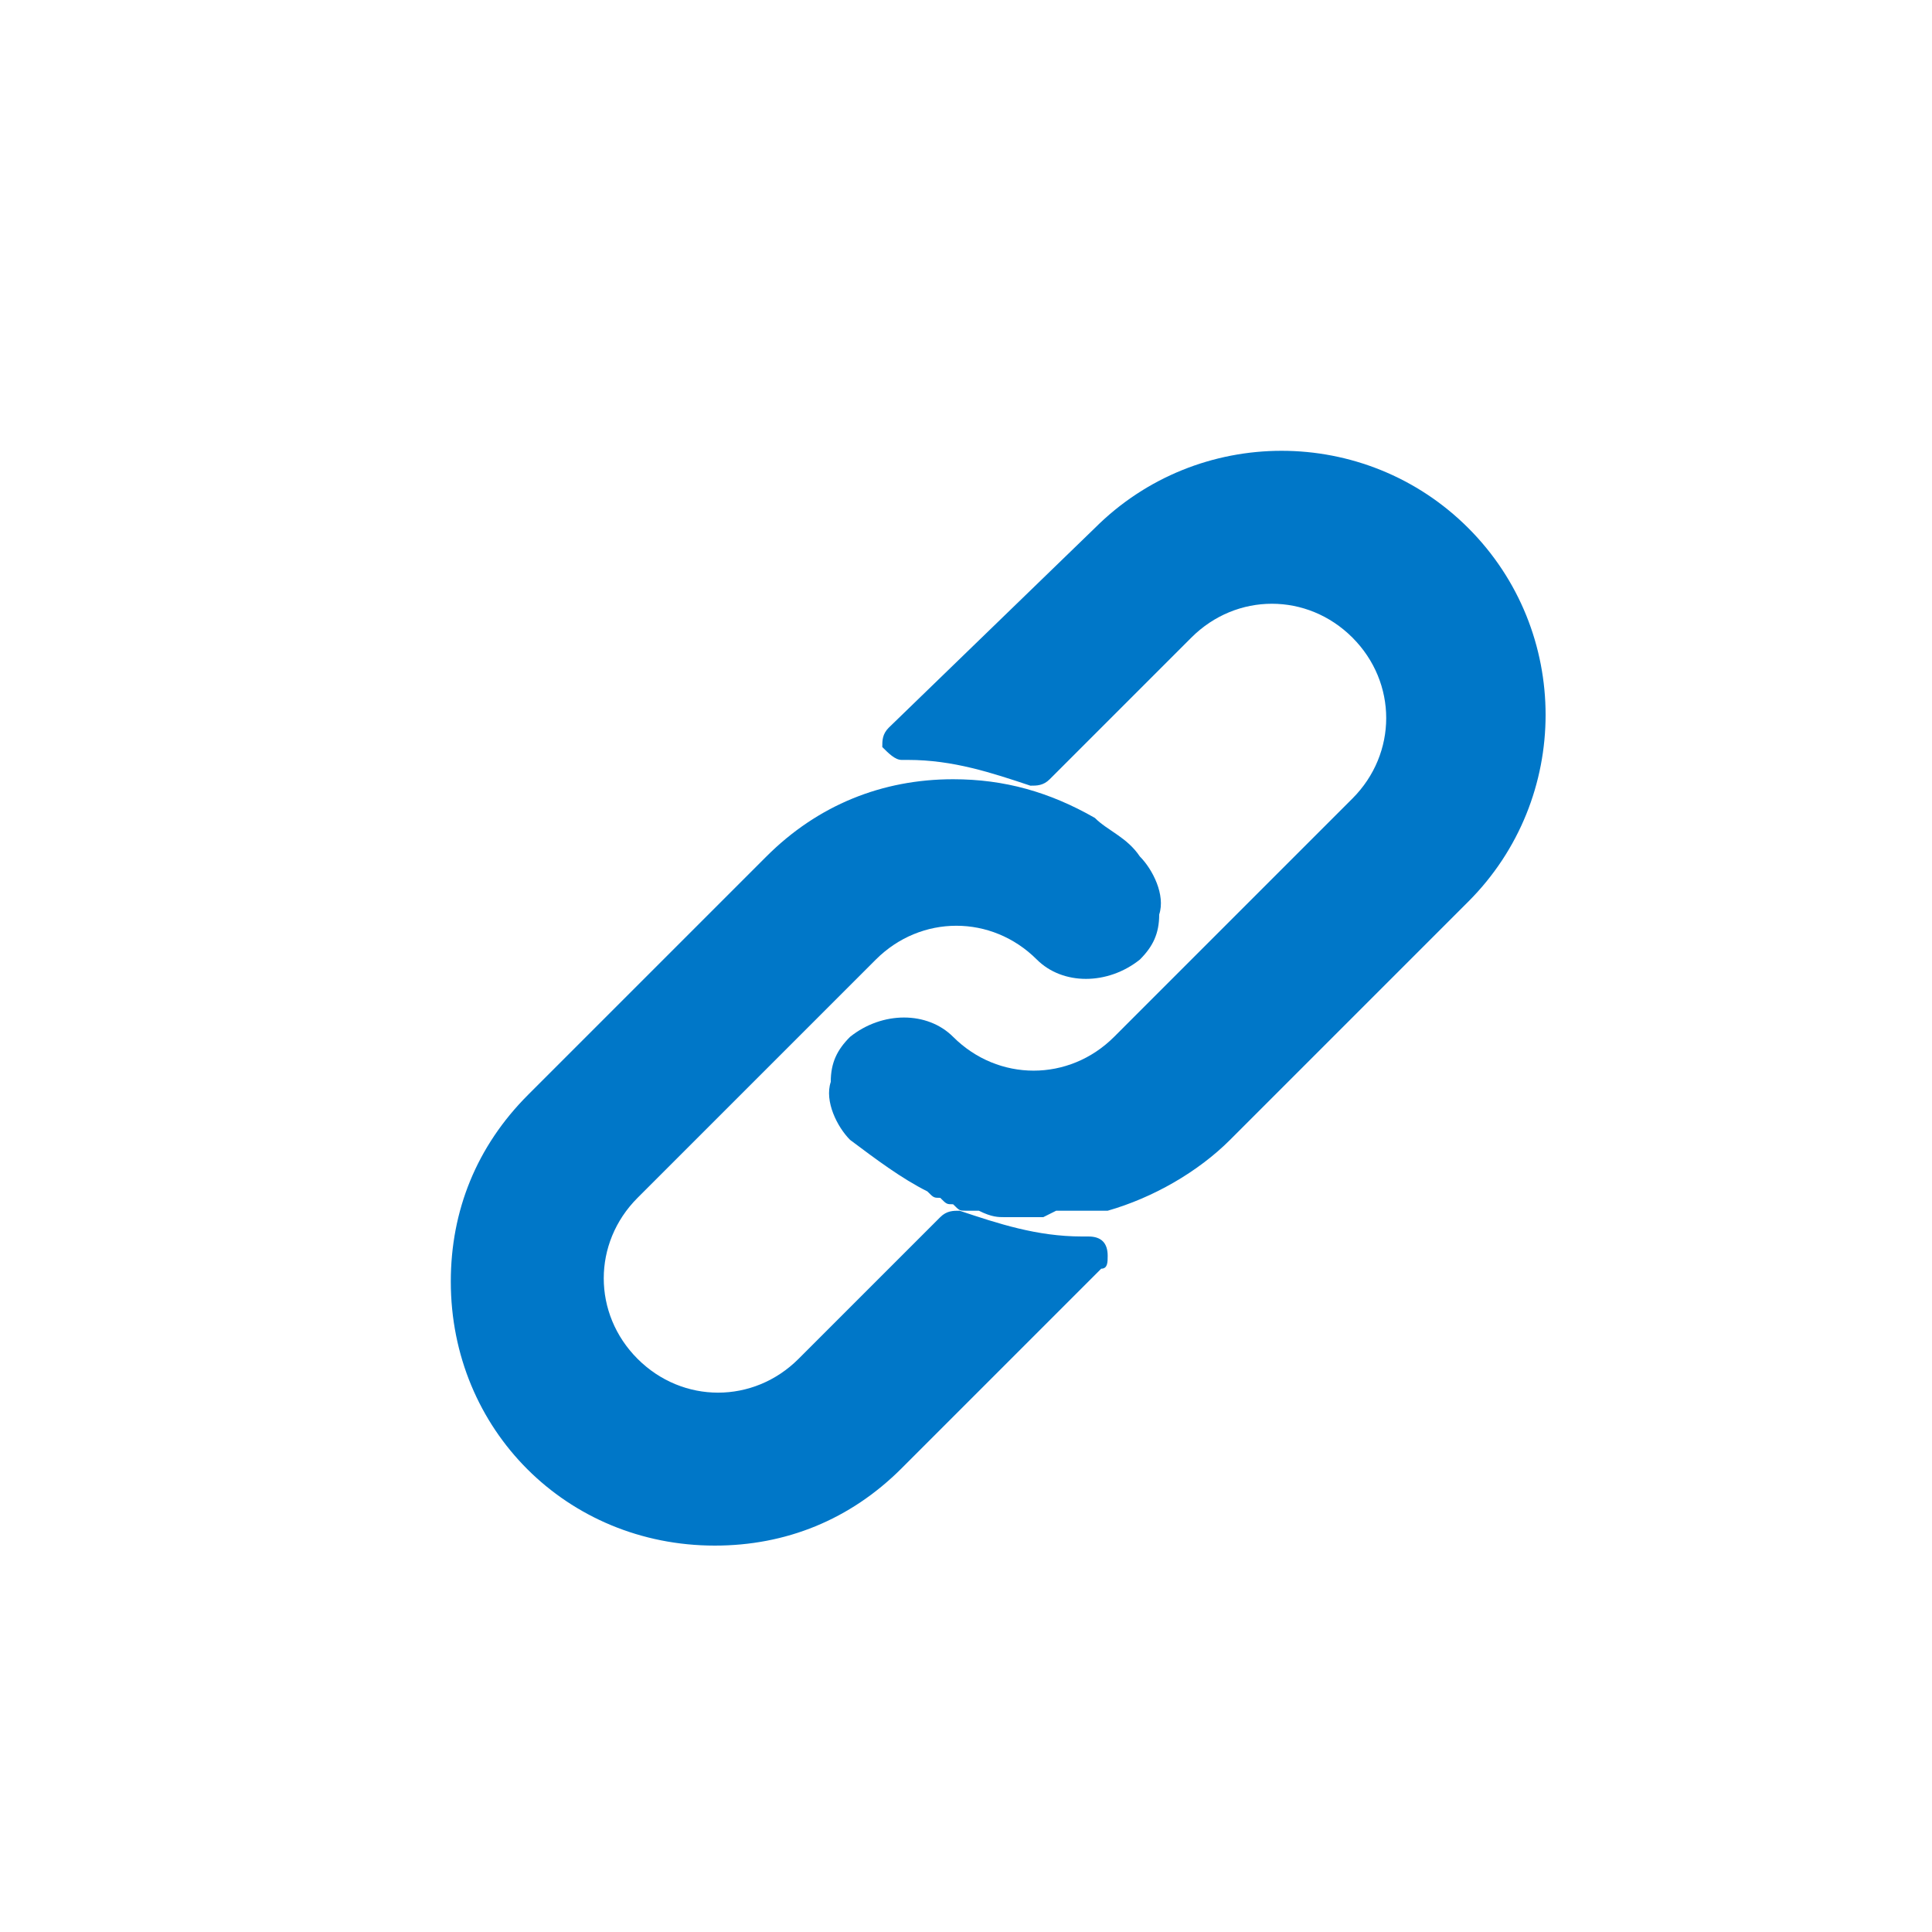
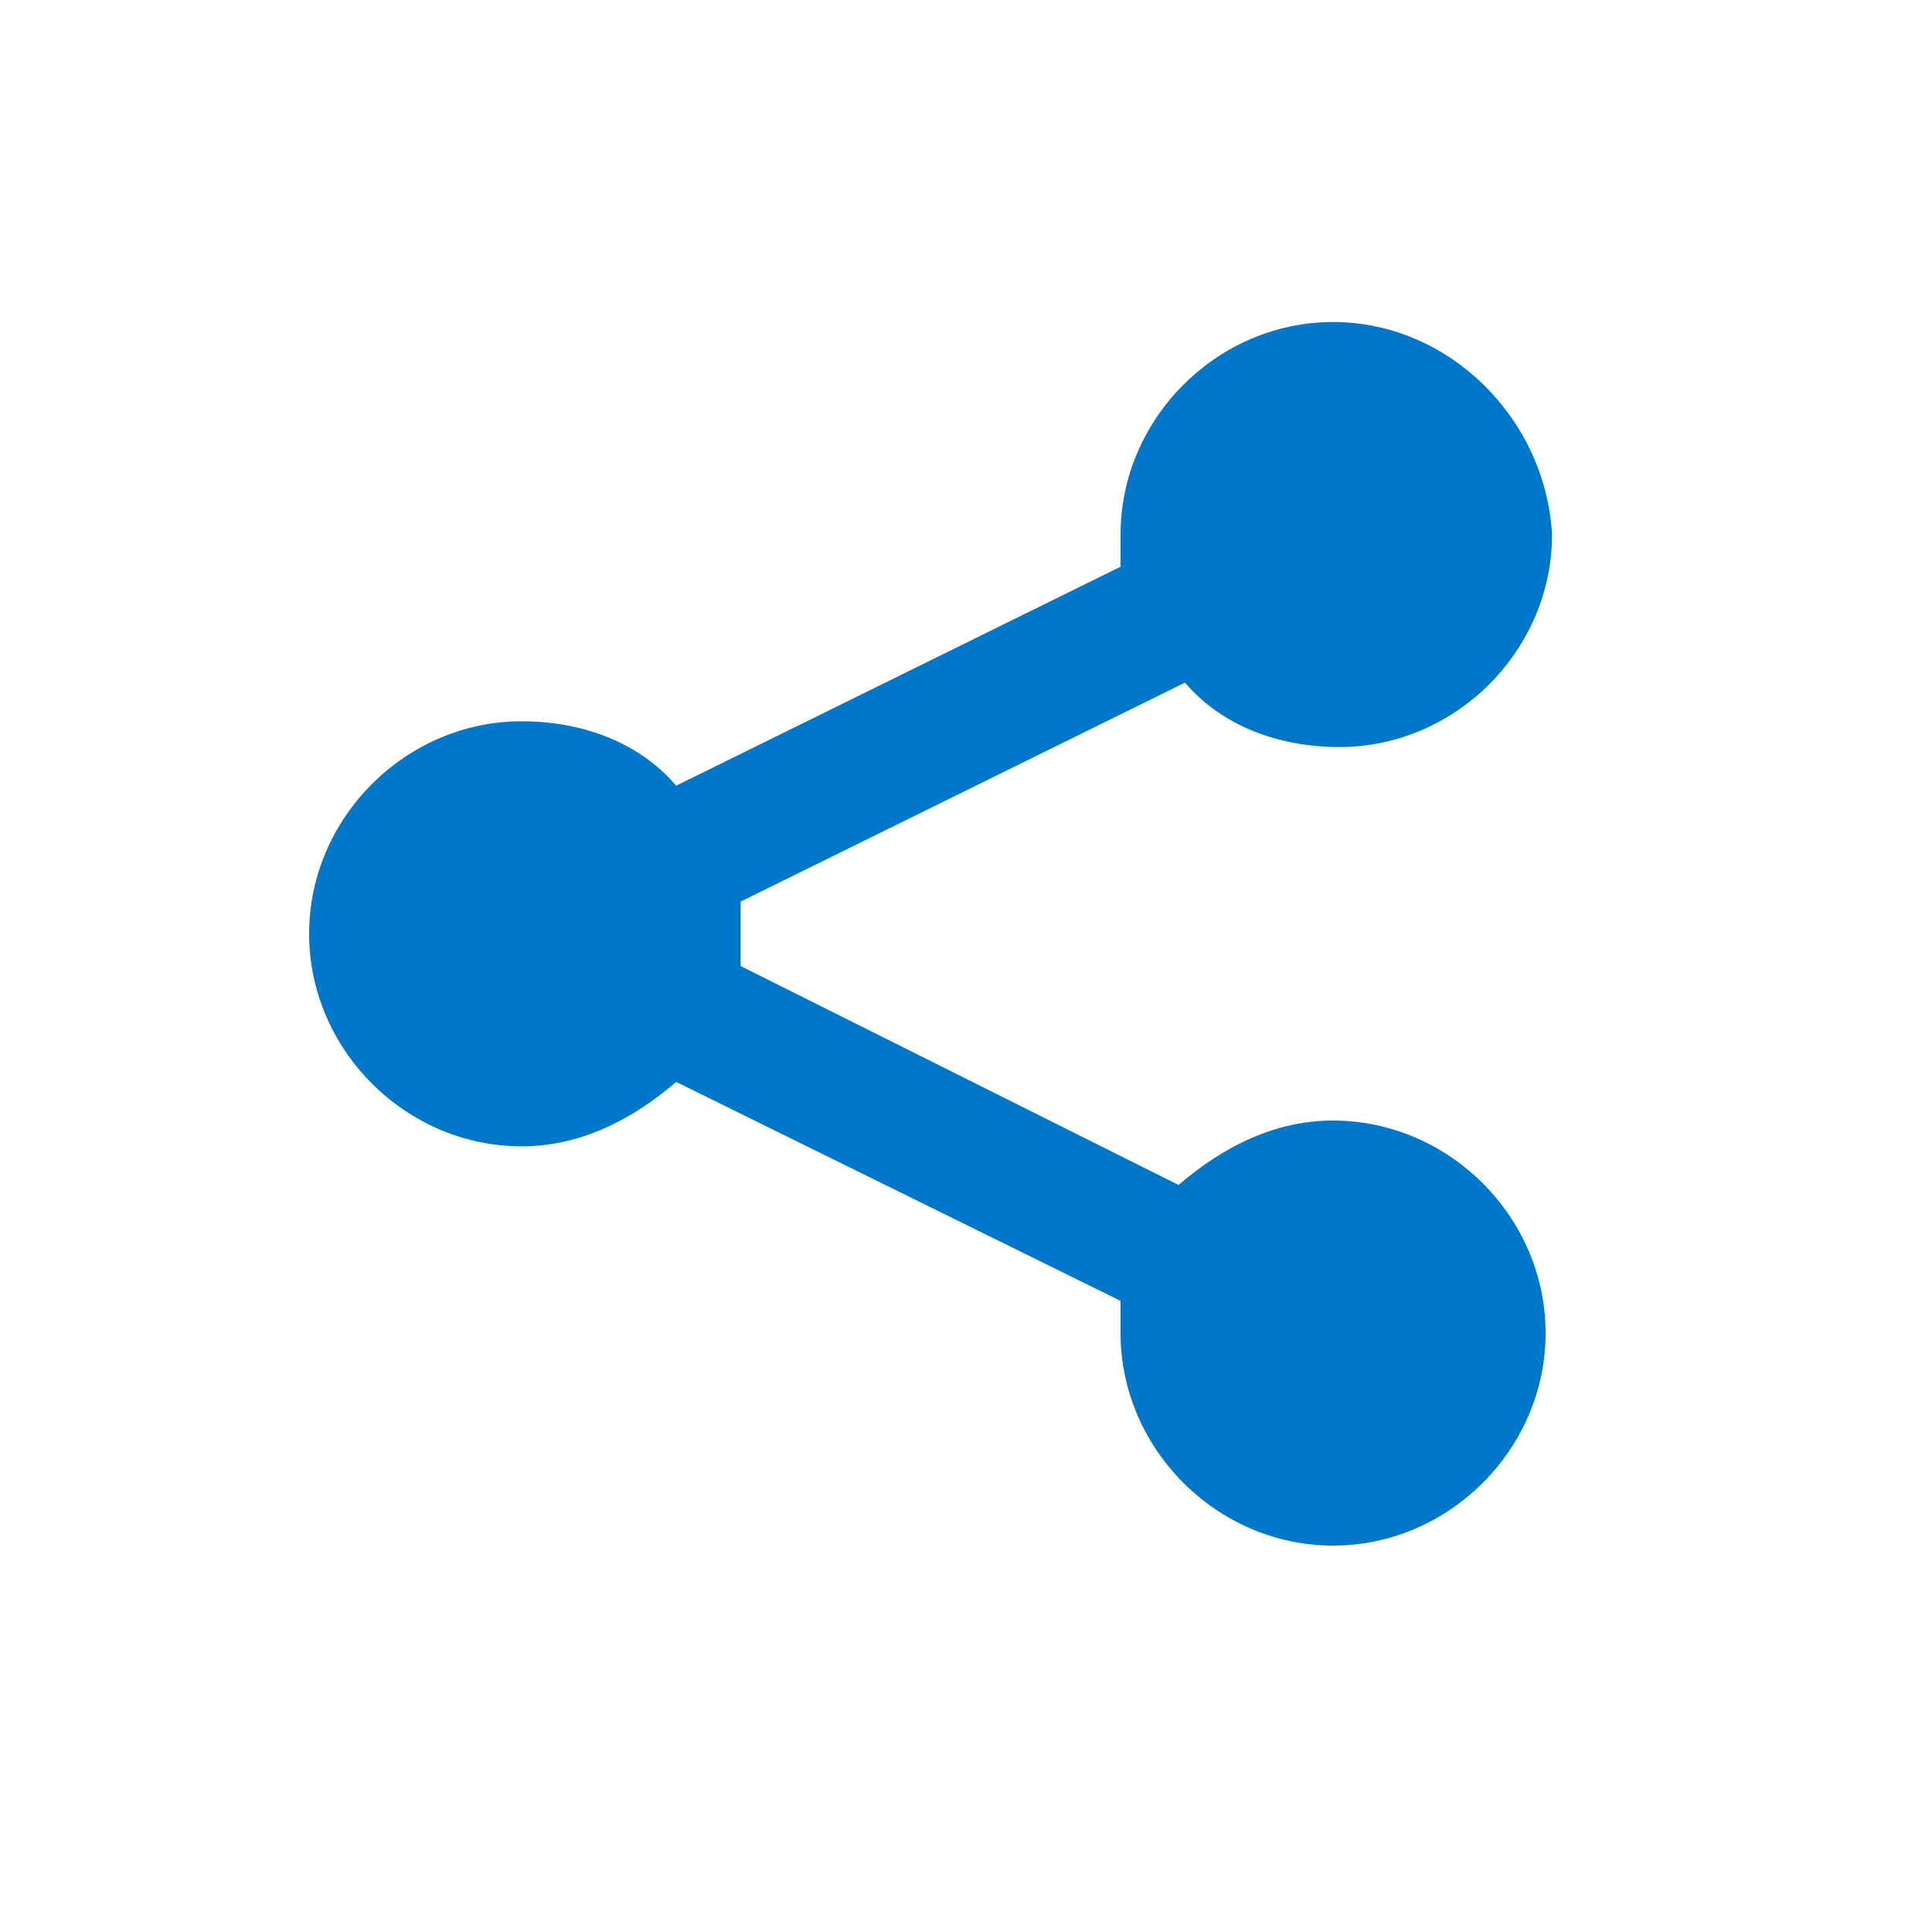
- <svg xmlns="http://www.w3.org/2000/svg" version="1.1" x="0px" y="0px" viewBox="0 0 30 30" style="enable-background:new 0 0 30 30;" xml:space="preserve">
-   <path fill="#0077C8" d="M16.2,18.9H16c-0.1,0-0.3,0-0.4,0c-0.1,0-0.2,0-0.4-0.1l-0.2,0c-0.1,0-0.1,0-0.2-0.1  c-0.1,0-0.1,0-0.2-0.1c-0.1,0-0.1,0-0.2-0.1c-0.4-0.2-0.8-0.5-1.2-0.8c-0.2-0.2-0.4-0.6-0.3-0.9c0-0.3,0.1-0.5,0.3-0.7  c0.5-0.4,1.2-0.4,1.6,0c0.7,0.7,1.8,0.7,2.5,0l1-1l0,0l2.7-2.7c0.7-0.7,0.7-1.8,0-2.5c-0.7-0.7-1.8-0.7-2.5,0l-2.2,2.2  c-0.1,0.1-0.2,0.1-0.3,0.1c-0.6-0.2-1.2-0.4-1.9-0.4h-0.1c-0.1,0-0.2-0.1-0.3-0.2c0-0.1,0-0.2,0.1-0.3L17,8.2c1.6-1.6,4.2-1.6,5.8,0  s1.6,4.2,0,5.8l-3.7,3.7c-0.5,0.5-1.2,0.9-1.9,1.1h0l-0.2,0l-0.1,0l-0.2,0h-0.1c-0.1,0-0.1,0-0.2,0L16.2,18.9z M11.1,24  C8.8,24,7,22.2,7,19.9c0-1.1,0.4-2.1,1.2-2.9l3.7-3.7c0.8-0.8,1.8-1.2,2.9-1.2c0.8,0,1.5,0.2,2.2,0.6c0.2,0.2,0.5,0.3,0.7,0.6  c0.2,0.2,0.4,0.6,0.3,0.9c0,0.3-0.1,0.5-0.3,0.7c-0.5,0.4-1.2,0.4-1.6,0c-0.7-0.7-1.8-0.7-2.5,0l-3.7,3.7c-0.7,0.7-0.7,1.8,0,2.5  c0.7,0.7,1.8,0.7,2.5,0l2.2-2.2c0.1-0.1,0.2-0.1,0.3-0.1c0.6,0.2,1.2,0.4,1.9,0.4h0.1c0.2,0,0.3,0.1,0.3,0.3c0,0.1,0,0.2-0.1,0.2  L14,22.8C13.2,23.6,12.2,24,11.1,24z" />
+ <svg xmlns="http://www.w3.org/2000/svg" version="1.1" id="layer" x="0px" y="0px" viewBox="0 0 30 30" style="enable-background:new 0 0 30 30;" xml:space="preserve">
+   <style type="text/css">
+ 	.st0{fill:#0077C8;}
+ </style>
+   <path id="a_1_" class="st0" d="M20.7,17.4c-0.9,0-1.7,0.4-2.4,1L11.5,15c0-0.2,0-0.3,0-0.5c0-0.2,0-0.3,0-0.5l6.9-3.4  c0.6,0.7,1.5,1,2.4,1c1.8,0,3.3-1.5,3.3-3.3C24,6.5,22.5,5,20.7,5c-1.8,0-3.3,1.5-3.3,3.3c0,0.2,0,0.3,0,0.5l-6.9,3.4  c-0.6-0.7-1.5-1-2.4-1c-1.8,0-3.3,1.5-3.3,3.3c0,1.8,1.5,3.3,3.3,3.3c0.9,0,1.7-0.4,2.4-1l6.9,3.4c0,0.2,0,0.3,0,0.5  c0,1.8,1.5,3.3,3.3,3.3c1.8,0,3.3-1.5,3.3-3.3C24,18.9,22.5,17.4,20.7,17.4z" />
</svg>
